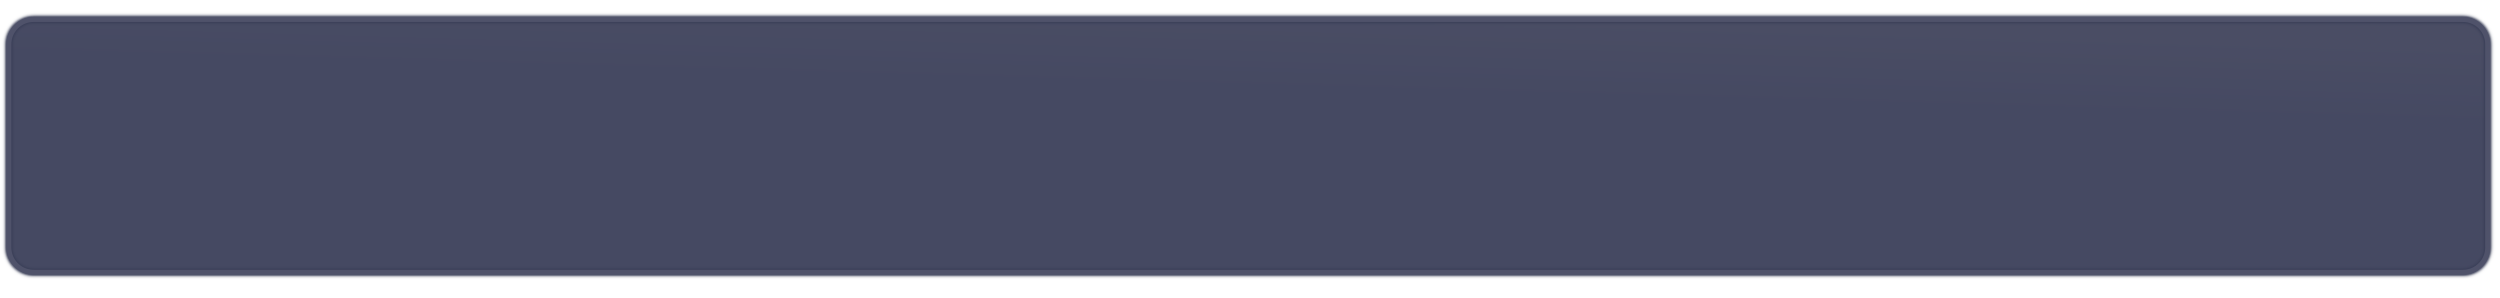
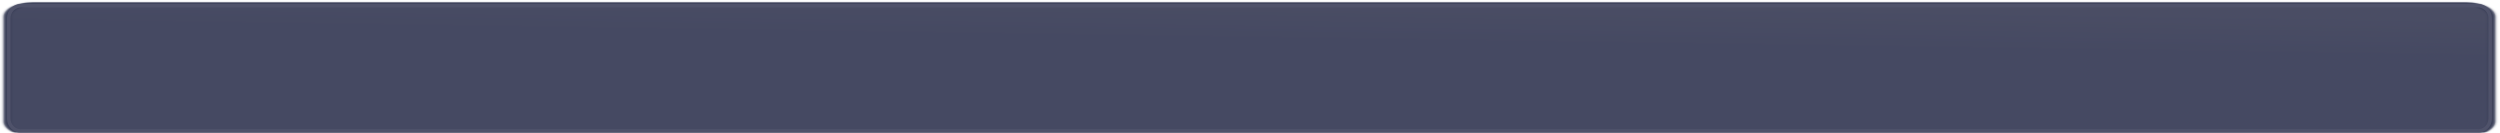
- <svg xmlns="http://www.w3.org/2000/svg" xmlns:xlink="http://www.w3.org/1999/xlink" viewBox="0 0 100 11.906" preserveAspectRatio="xMidYMid slice" version="1.1" id="svg8483">
+ <svg xmlns="http://www.w3.org/2000/svg" xmlns:xlink="http://www.w3.org/1999/xlink" viewBox="0 0 99.748 5.292" preserveAspectRatio="xMidYMid slice" version="1.1" id="svg8483">
  <defs id="defs8480">
    <linearGradient id="linearGradient4934">
      <stop style="stop-color:#454962;stop-opacity:1;" offset="0" id="stop4930" />
      <stop style="stop-color:#4a4d64;stop-opacity:1" offset="1" id="stop4932" />
    </linearGradient>
    <linearGradient xlink:href="#linearGradient4934" id="linearGradient8744" x1="56.354" y1="3.316" x2="56.446" y2="0.059" gradientUnits="userSpaceOnUse" gradientTransform="translate(0,0.5291666)" />
    <filter style="color-interpolation-filters:sRGB" id="filter9066" x="-0.003" y="-0.031" width="1.006" height="1.063">
      <feGaussianBlur stdDeviation="0.069" id="feGaussianBlur9068" />
    </filter>
  </defs>
  <g id="layer1">
-     <rect style="mix-blend-mode:normal;fill:url(#linearGradient8744);fill-opacity:1;stroke:#393e57;stroke-width:0.3;stroke-linecap:square;stroke-linejoin:bevel;stroke-miterlimit:4;stroke-dasharray:none;paint-order:fill markers stroke;filter:url(#filter9066)" id="rect8736" width="99.154" height="10.113" x="0.354" y="0.778" ry="0.992" />
-     <rect style="mix-blend-mode:normal;fill:none;fill-opacity:1;stroke:#4f526a;stroke-width:0.2;stroke-linecap:square;stroke-linejoin:bevel;stroke-miterlimit:4;stroke-dasharray:none;stroke-opacity:1;paint-order:fill markers stroke" id="rect9449" width="99.154" height="10.113" x="0.354" y="0.778" ry="0.992" />
+     <rect style="mix-blend-mode:normal;fill:url(#linearGradient8744);fill-opacity:1;stroke:#393e57;stroke-width:0.3;stroke-linecap:square;stroke-linejoin:bevel;stroke-miterlimit:4;stroke-dasharray:none;paint-order:fill markers stroke;filter:url(#filter9066)" id="rect8736" width="99.154" height="10.113" x="0.354" y="0.778" ry="0.992" transform="matrix(0.9997027,0,0,0.5122102,-0.06295496,-0.2302891)" />
+     <rect style="mix-blend-mode:normal;fill:none;fill-opacity:1;stroke:#4f526a;stroke-width:0.14;stroke-linecap:square;stroke-linejoin:bevel;stroke-miterlimit:4;stroke-dasharray:none;stroke-opacity:1;paint-order:fill markers stroke" id="rect9449" width="99.004" height="4.997" x="0.351" y="0.229" ry="0.49" />
  </g>
</svg>
